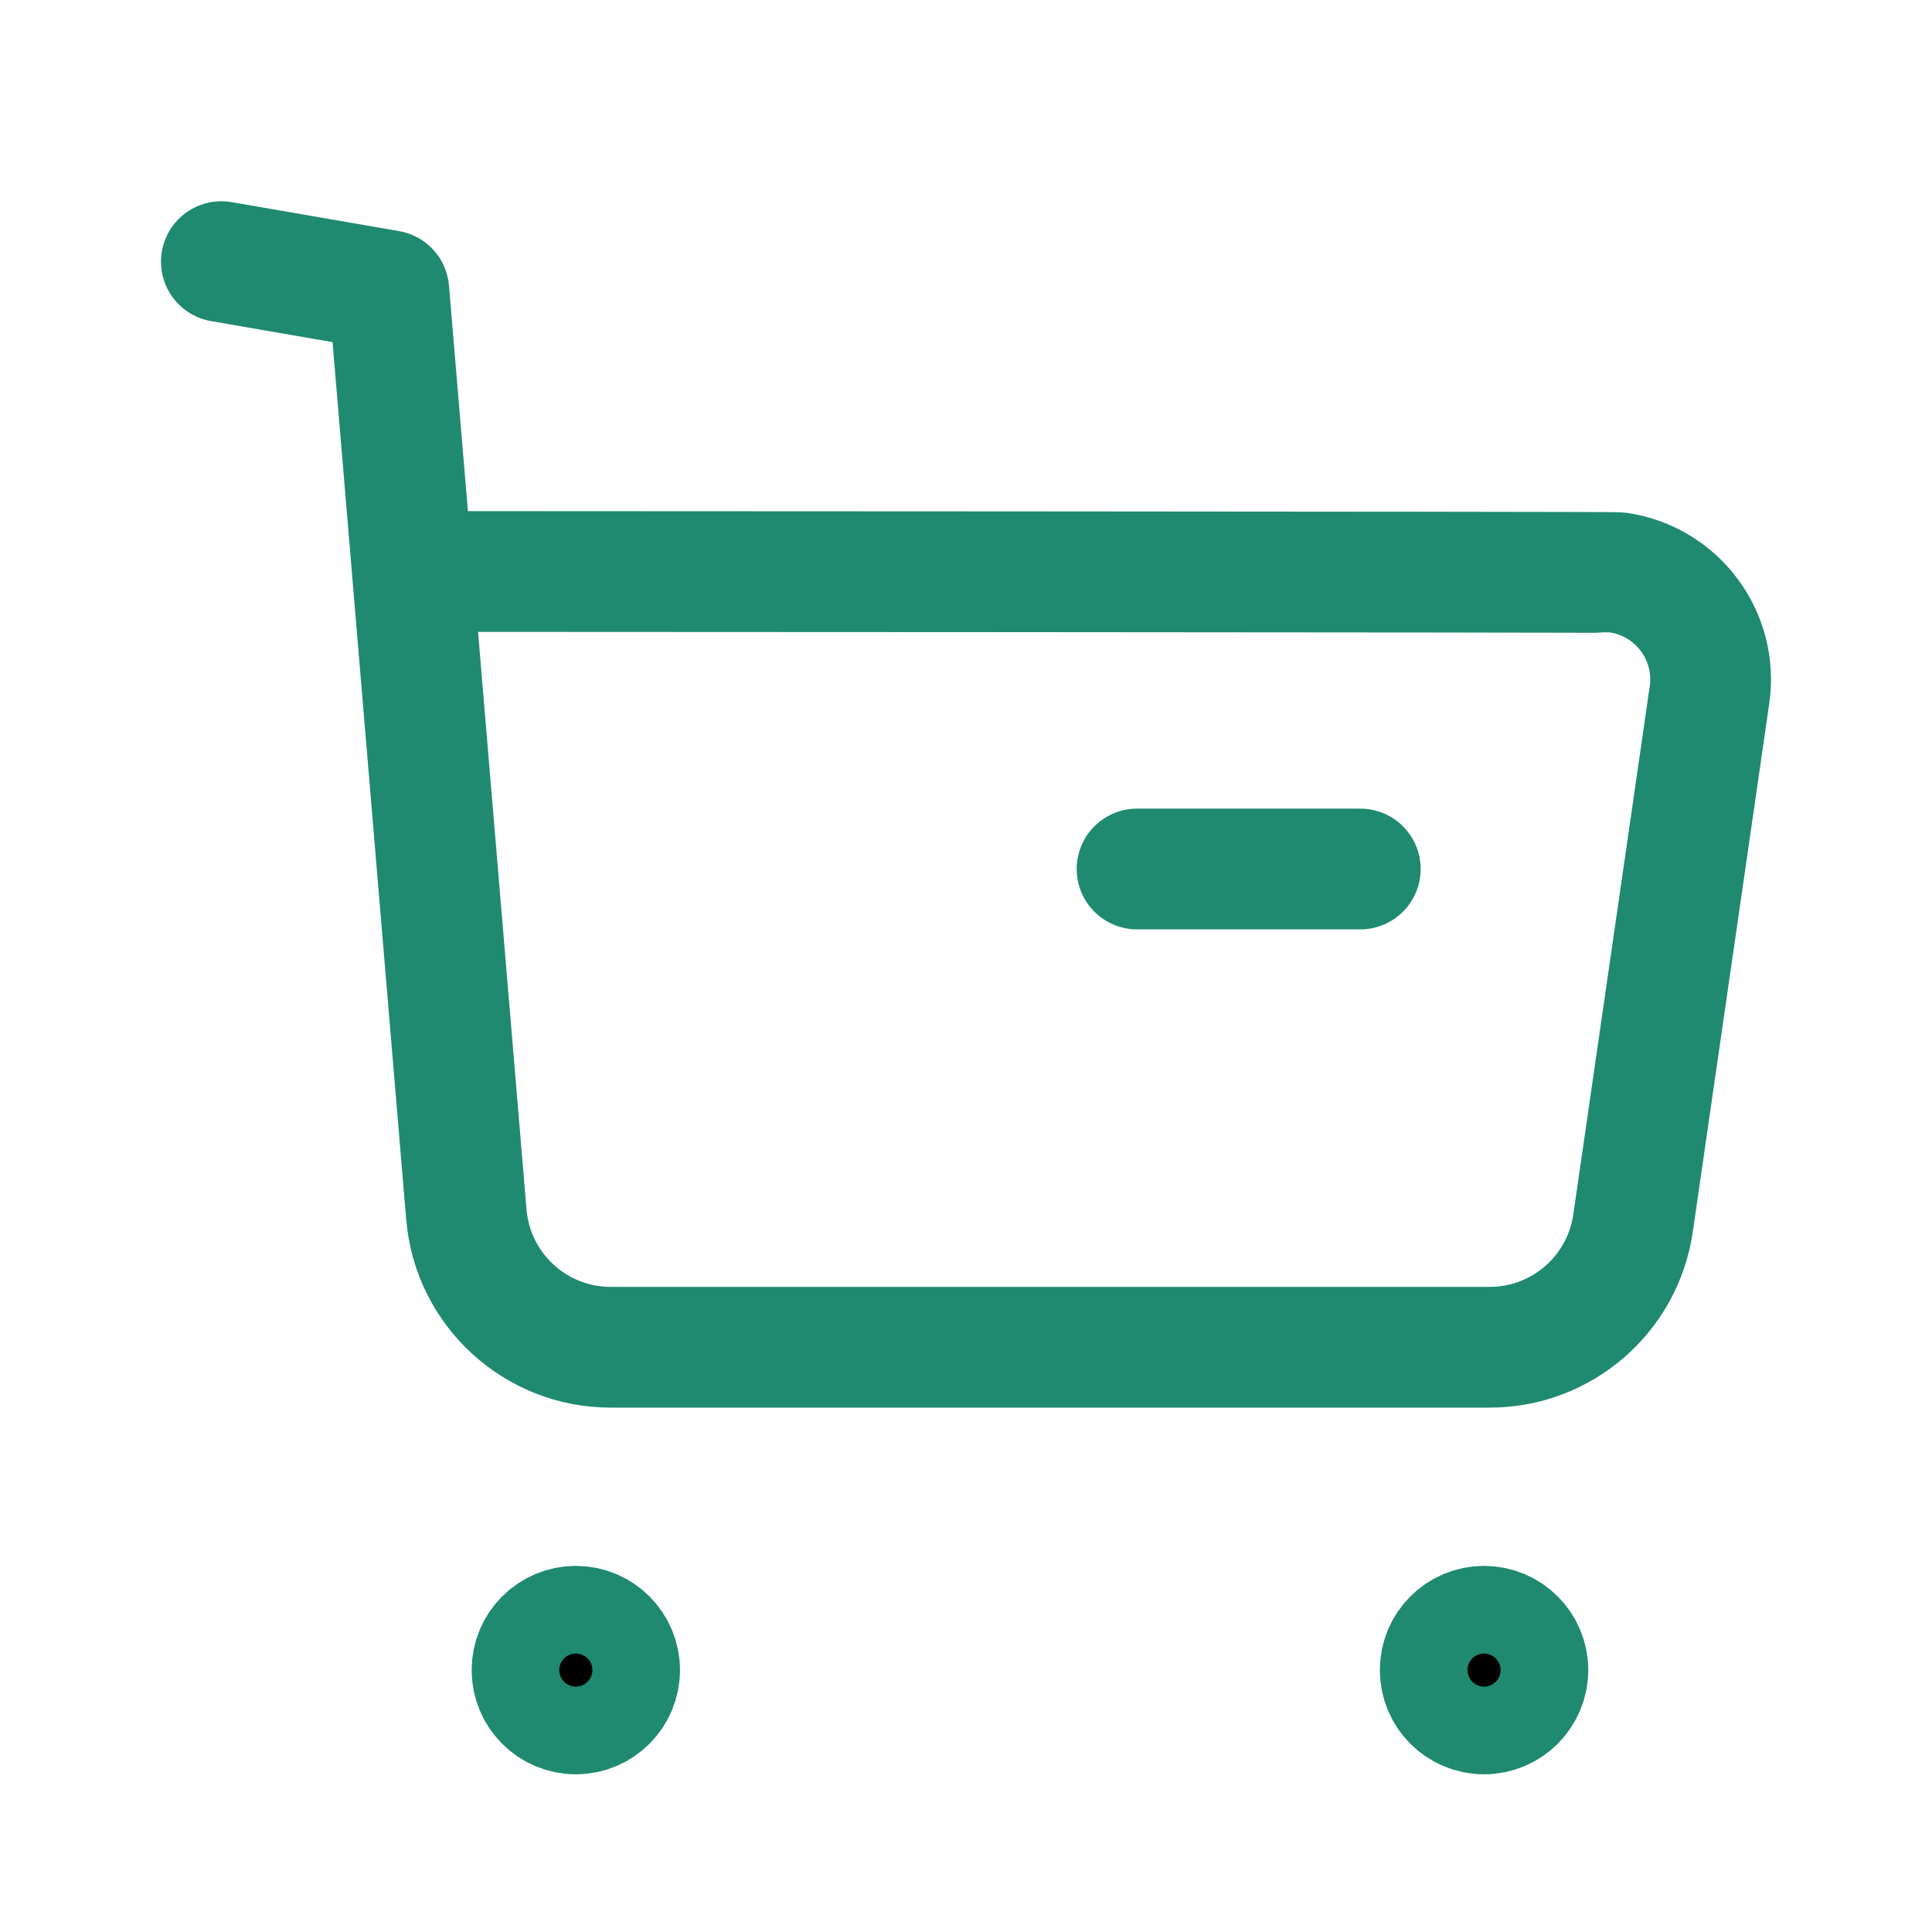
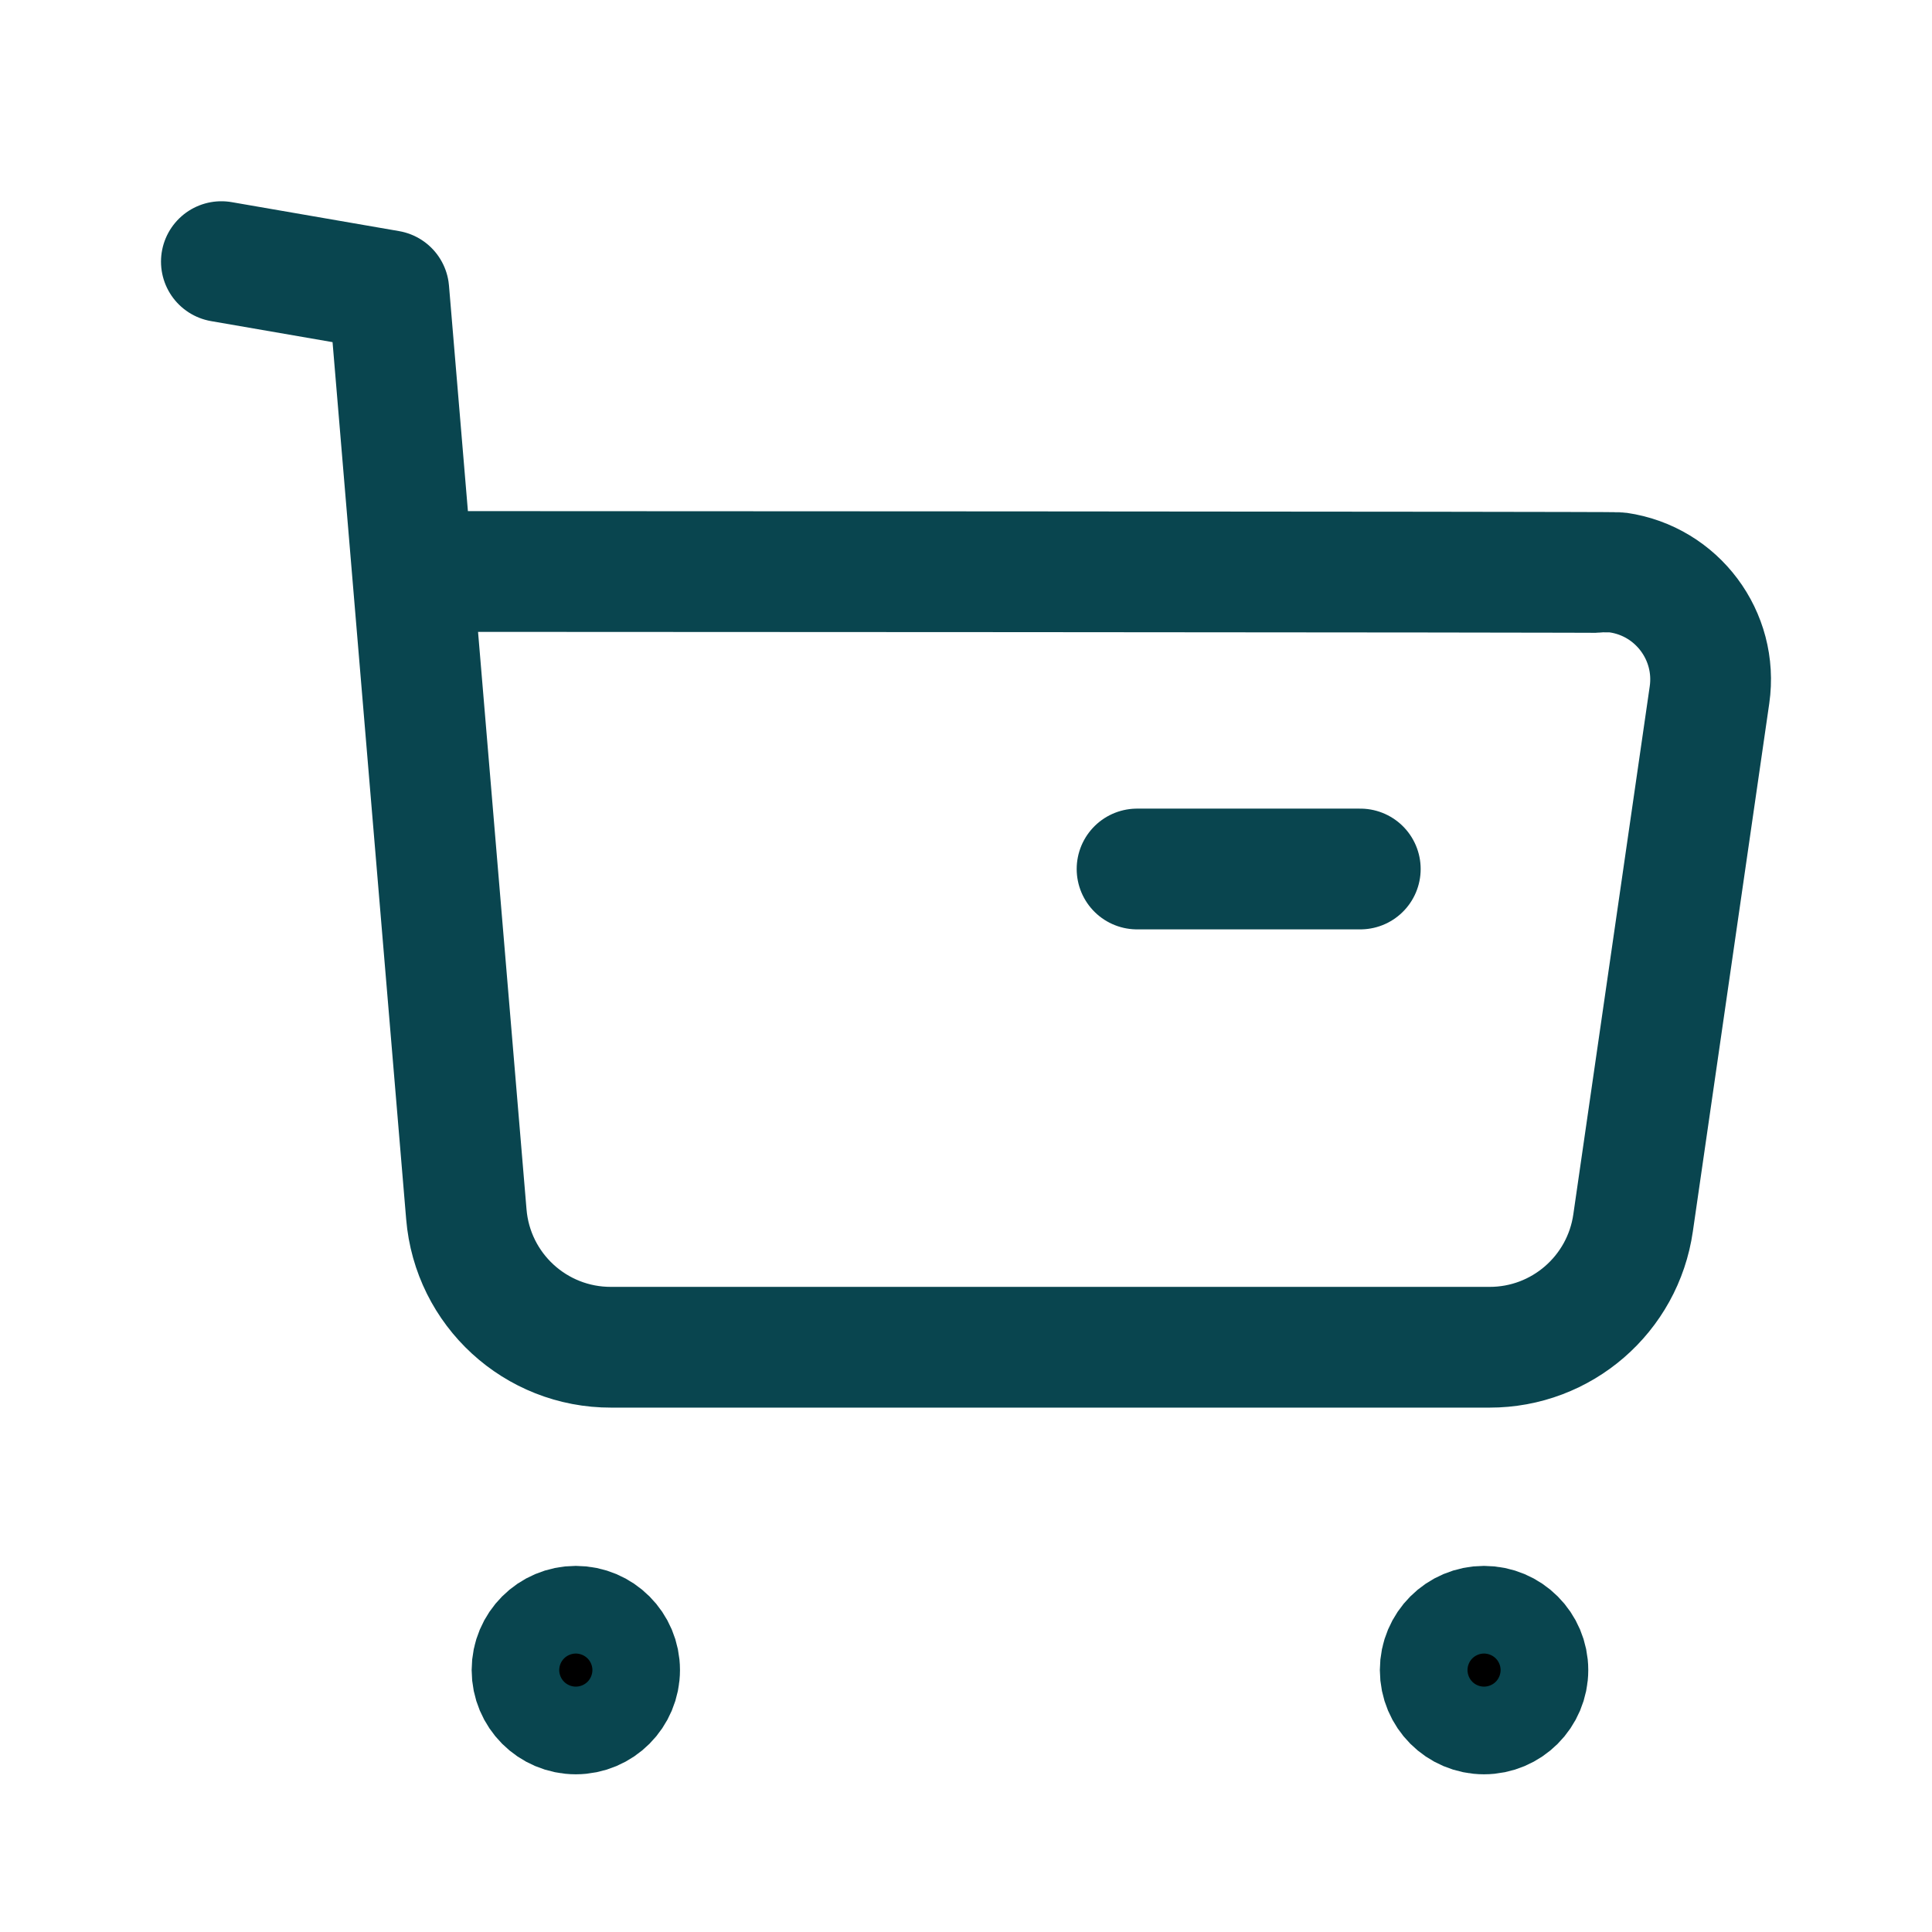
<svg xmlns="http://www.w3.org/2000/svg" width="24" height="24" viewBox="0 0 24 24" fill="none">
-   <path d="M2.75 3.25L4.83 3.61L5.793 15.083C5.87 16.02 6.653 16.739 7.593 16.736H18.502C19.399 16.738 20.16 16.078 20.287 15.19L21.236 8.632C21.342 7.899 20.833 7.219 20.101 7.113C20.037 7.104 5.164 7.099 5.164 7.099" stroke="#1F8A70" stroke-width="1.5" stroke-linecap="round" stroke-linejoin="round" />
-   <path d="M14.125 10.795H16.898" stroke="#1F8A70" stroke-width="1.5" stroke-linecap="round" stroke-linejoin="round" />
-   <path fill-rule="evenodd" clip-rule="evenodd" d="M7.153 20.202C7.454 20.202 7.697 20.446 7.697 20.746C7.697 21.047 7.454 21.291 7.153 21.291C6.852 21.291 6.609 21.047 6.609 20.746C6.609 20.446 6.852 20.202 7.153 20.202Z" fill="black" stroke="#1F8A70" stroke-width="1.5" stroke-linecap="round" stroke-linejoin="round" />
-   <path fill-rule="evenodd" clip-rule="evenodd" d="M18.435 20.202C18.736 20.202 18.98 20.446 18.98 20.746C18.98 21.047 18.736 21.291 18.435 21.291C18.134 21.291 17.891 21.047 17.891 20.746C17.891 20.446 18.134 20.202 18.435 20.202Z" fill="black" stroke="#1F8A70" stroke-width="1.5" stroke-linecap="round" stroke-linejoin="round" />
+   <path d="M2.75 3.25L4.83 3.61L5.793 15.083C5.87 16.02 6.653 16.739 7.593 16.736H18.502C19.399 16.738 20.16 16.078 20.287 15.19L21.236 8.632C21.342 7.899 20.833 7.219 20.101 7.113C20.037 7.104 5.164 7.099 5.164 7.099" stroke="#09454f" stroke-width="1.5" stroke-linecap="round" stroke-linejoin="round" />
+   <path d="M14.125 10.795H16.898" stroke="#09454f" stroke-width="1.5" stroke-linecap="round" stroke-linejoin="round" />
+   <path fill-rule="evenodd" clip-rule="evenodd" d="M7.153 20.202C7.454 20.202 7.697 20.446 7.697 20.746C7.697 21.047 7.454 21.291 7.153 21.291C6.852 21.291 6.609 21.047 6.609 20.746C6.609 20.446 6.852 20.202 7.153 20.202Z" fill="black" stroke="#09454f" stroke-width="1.5" stroke-linecap="round" stroke-linejoin="round" />
+   <path fill-rule="evenodd" clip-rule="evenodd" d="M18.435 20.202C18.736 20.202 18.98 20.446 18.98 20.746C18.98 21.047 18.736 21.291 18.435 21.291C18.134 21.291 17.891 21.047 17.891 20.746C17.891 20.446 18.134 20.202 18.435 20.202Z" fill="black" stroke="#09454f" stroke-width="1.5" stroke-linecap="round" stroke-linejoin="round" />
</svg>
